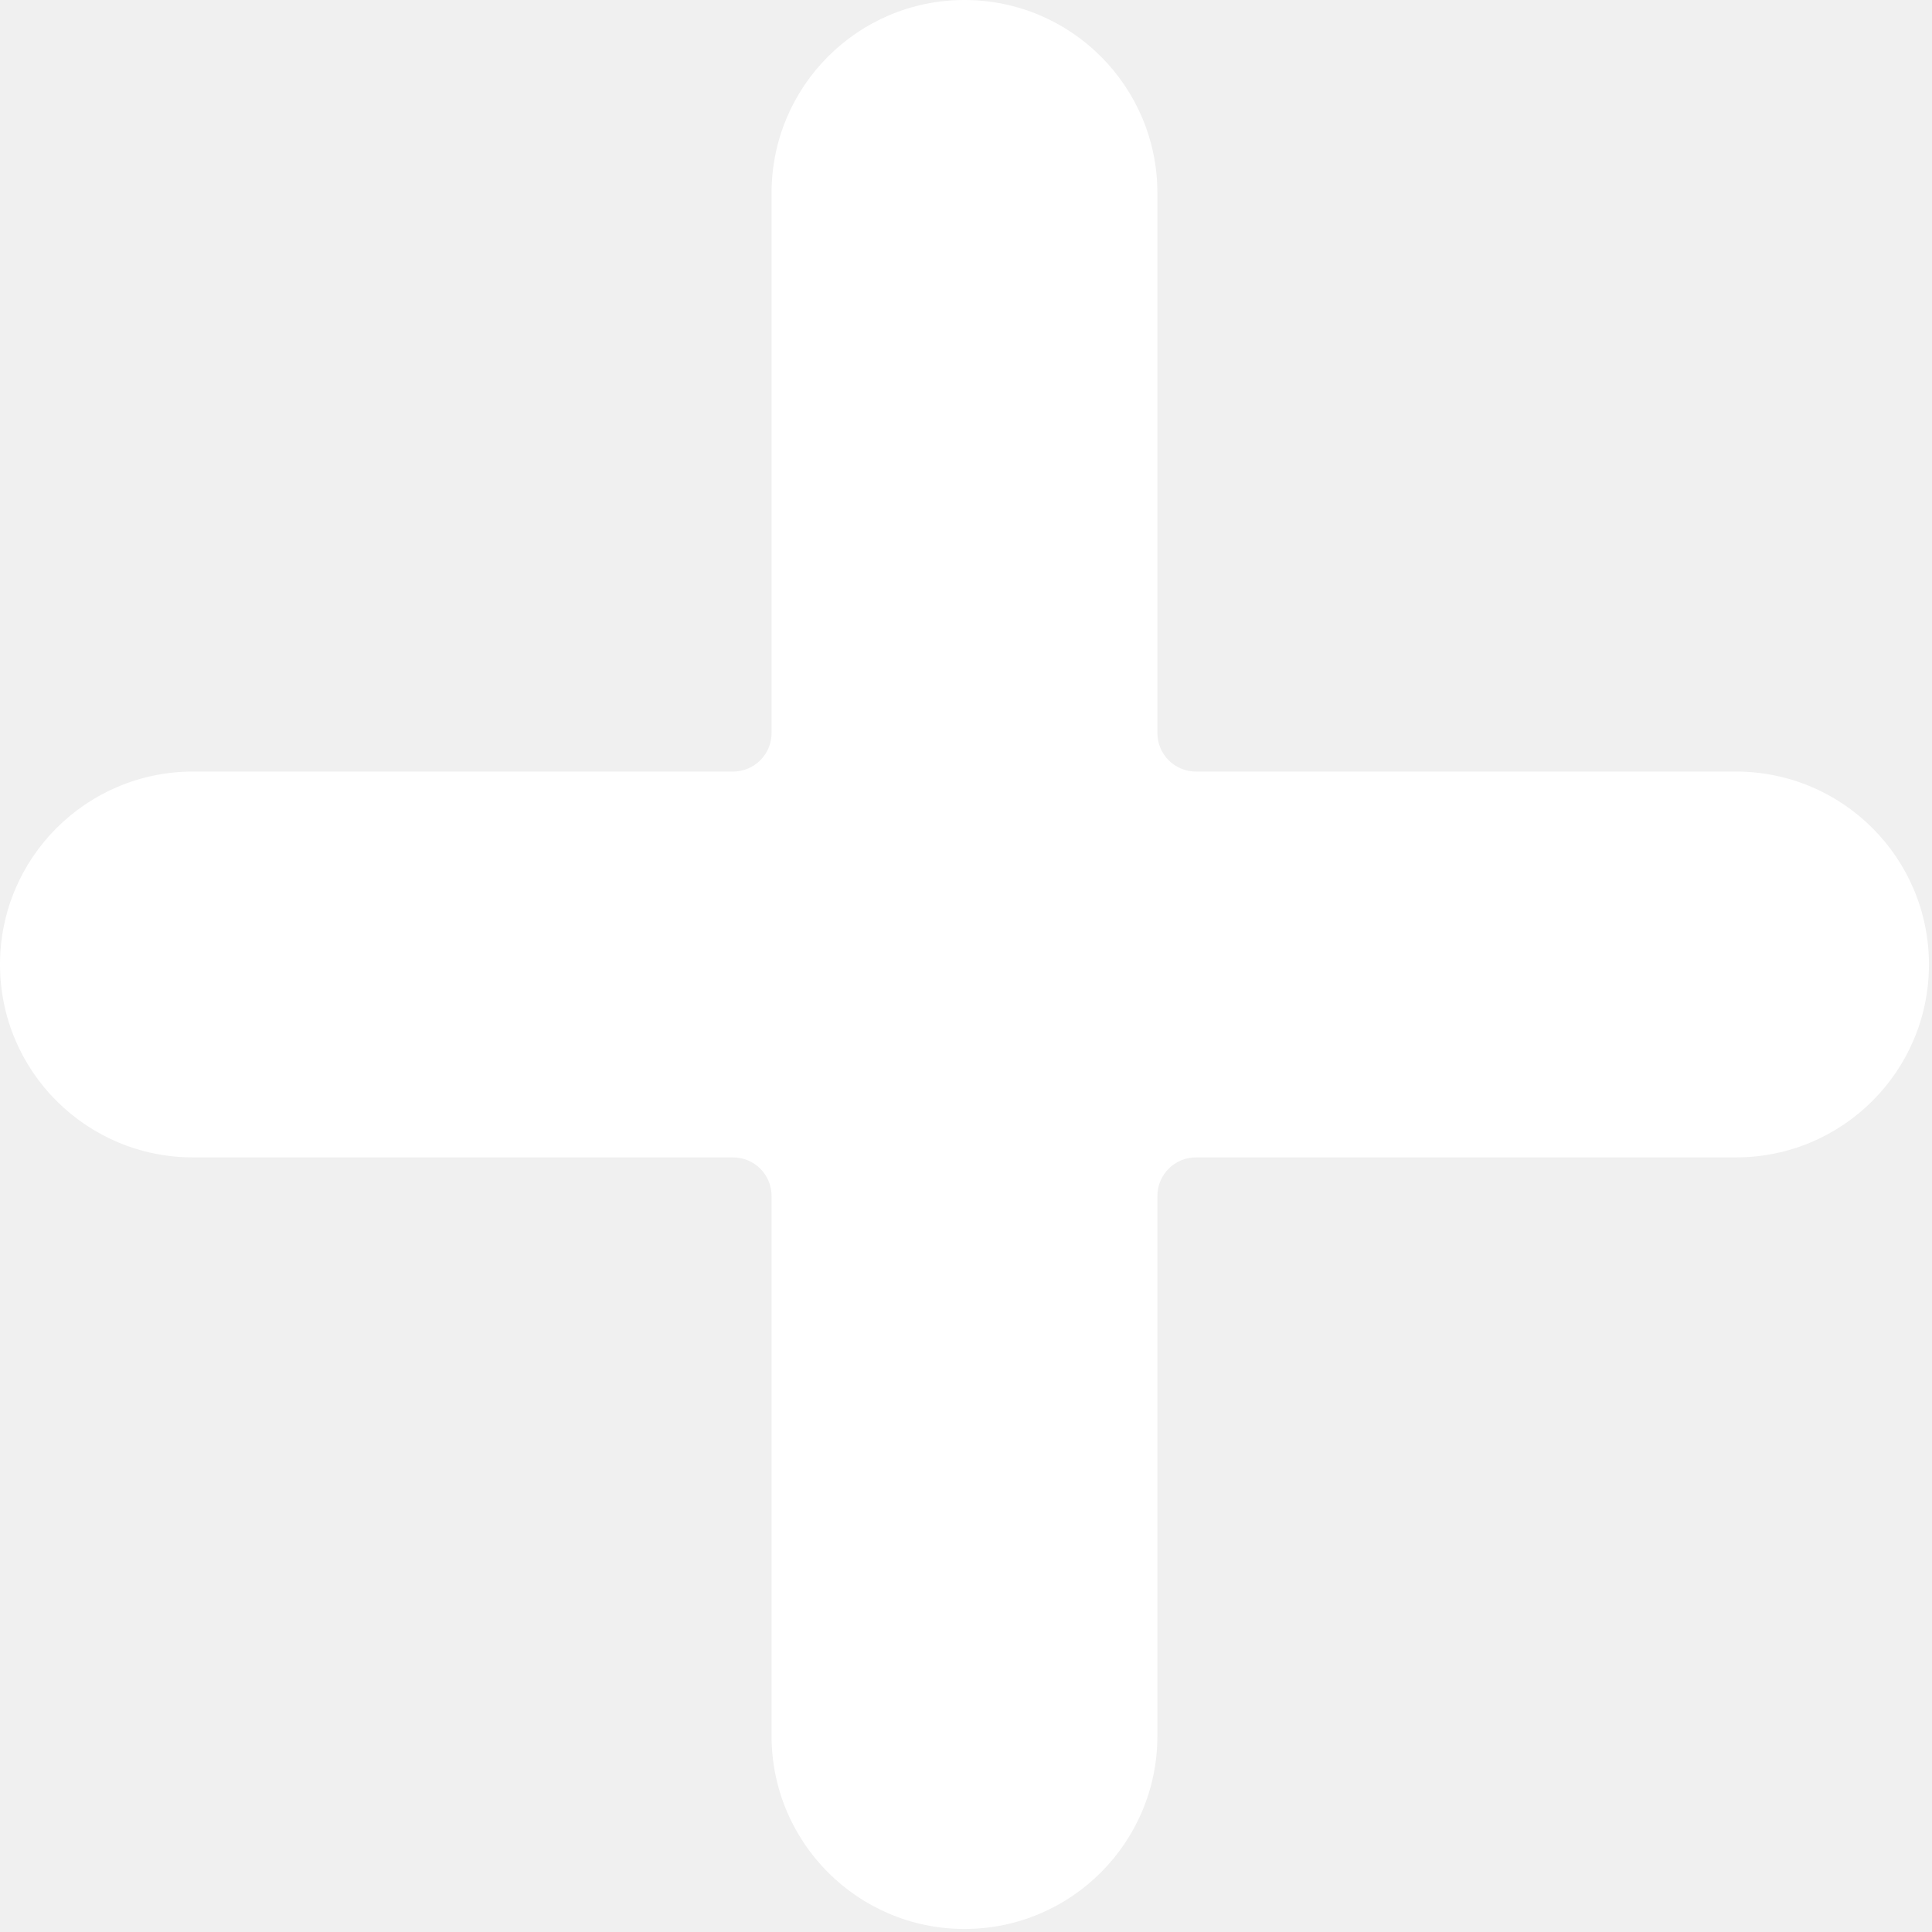
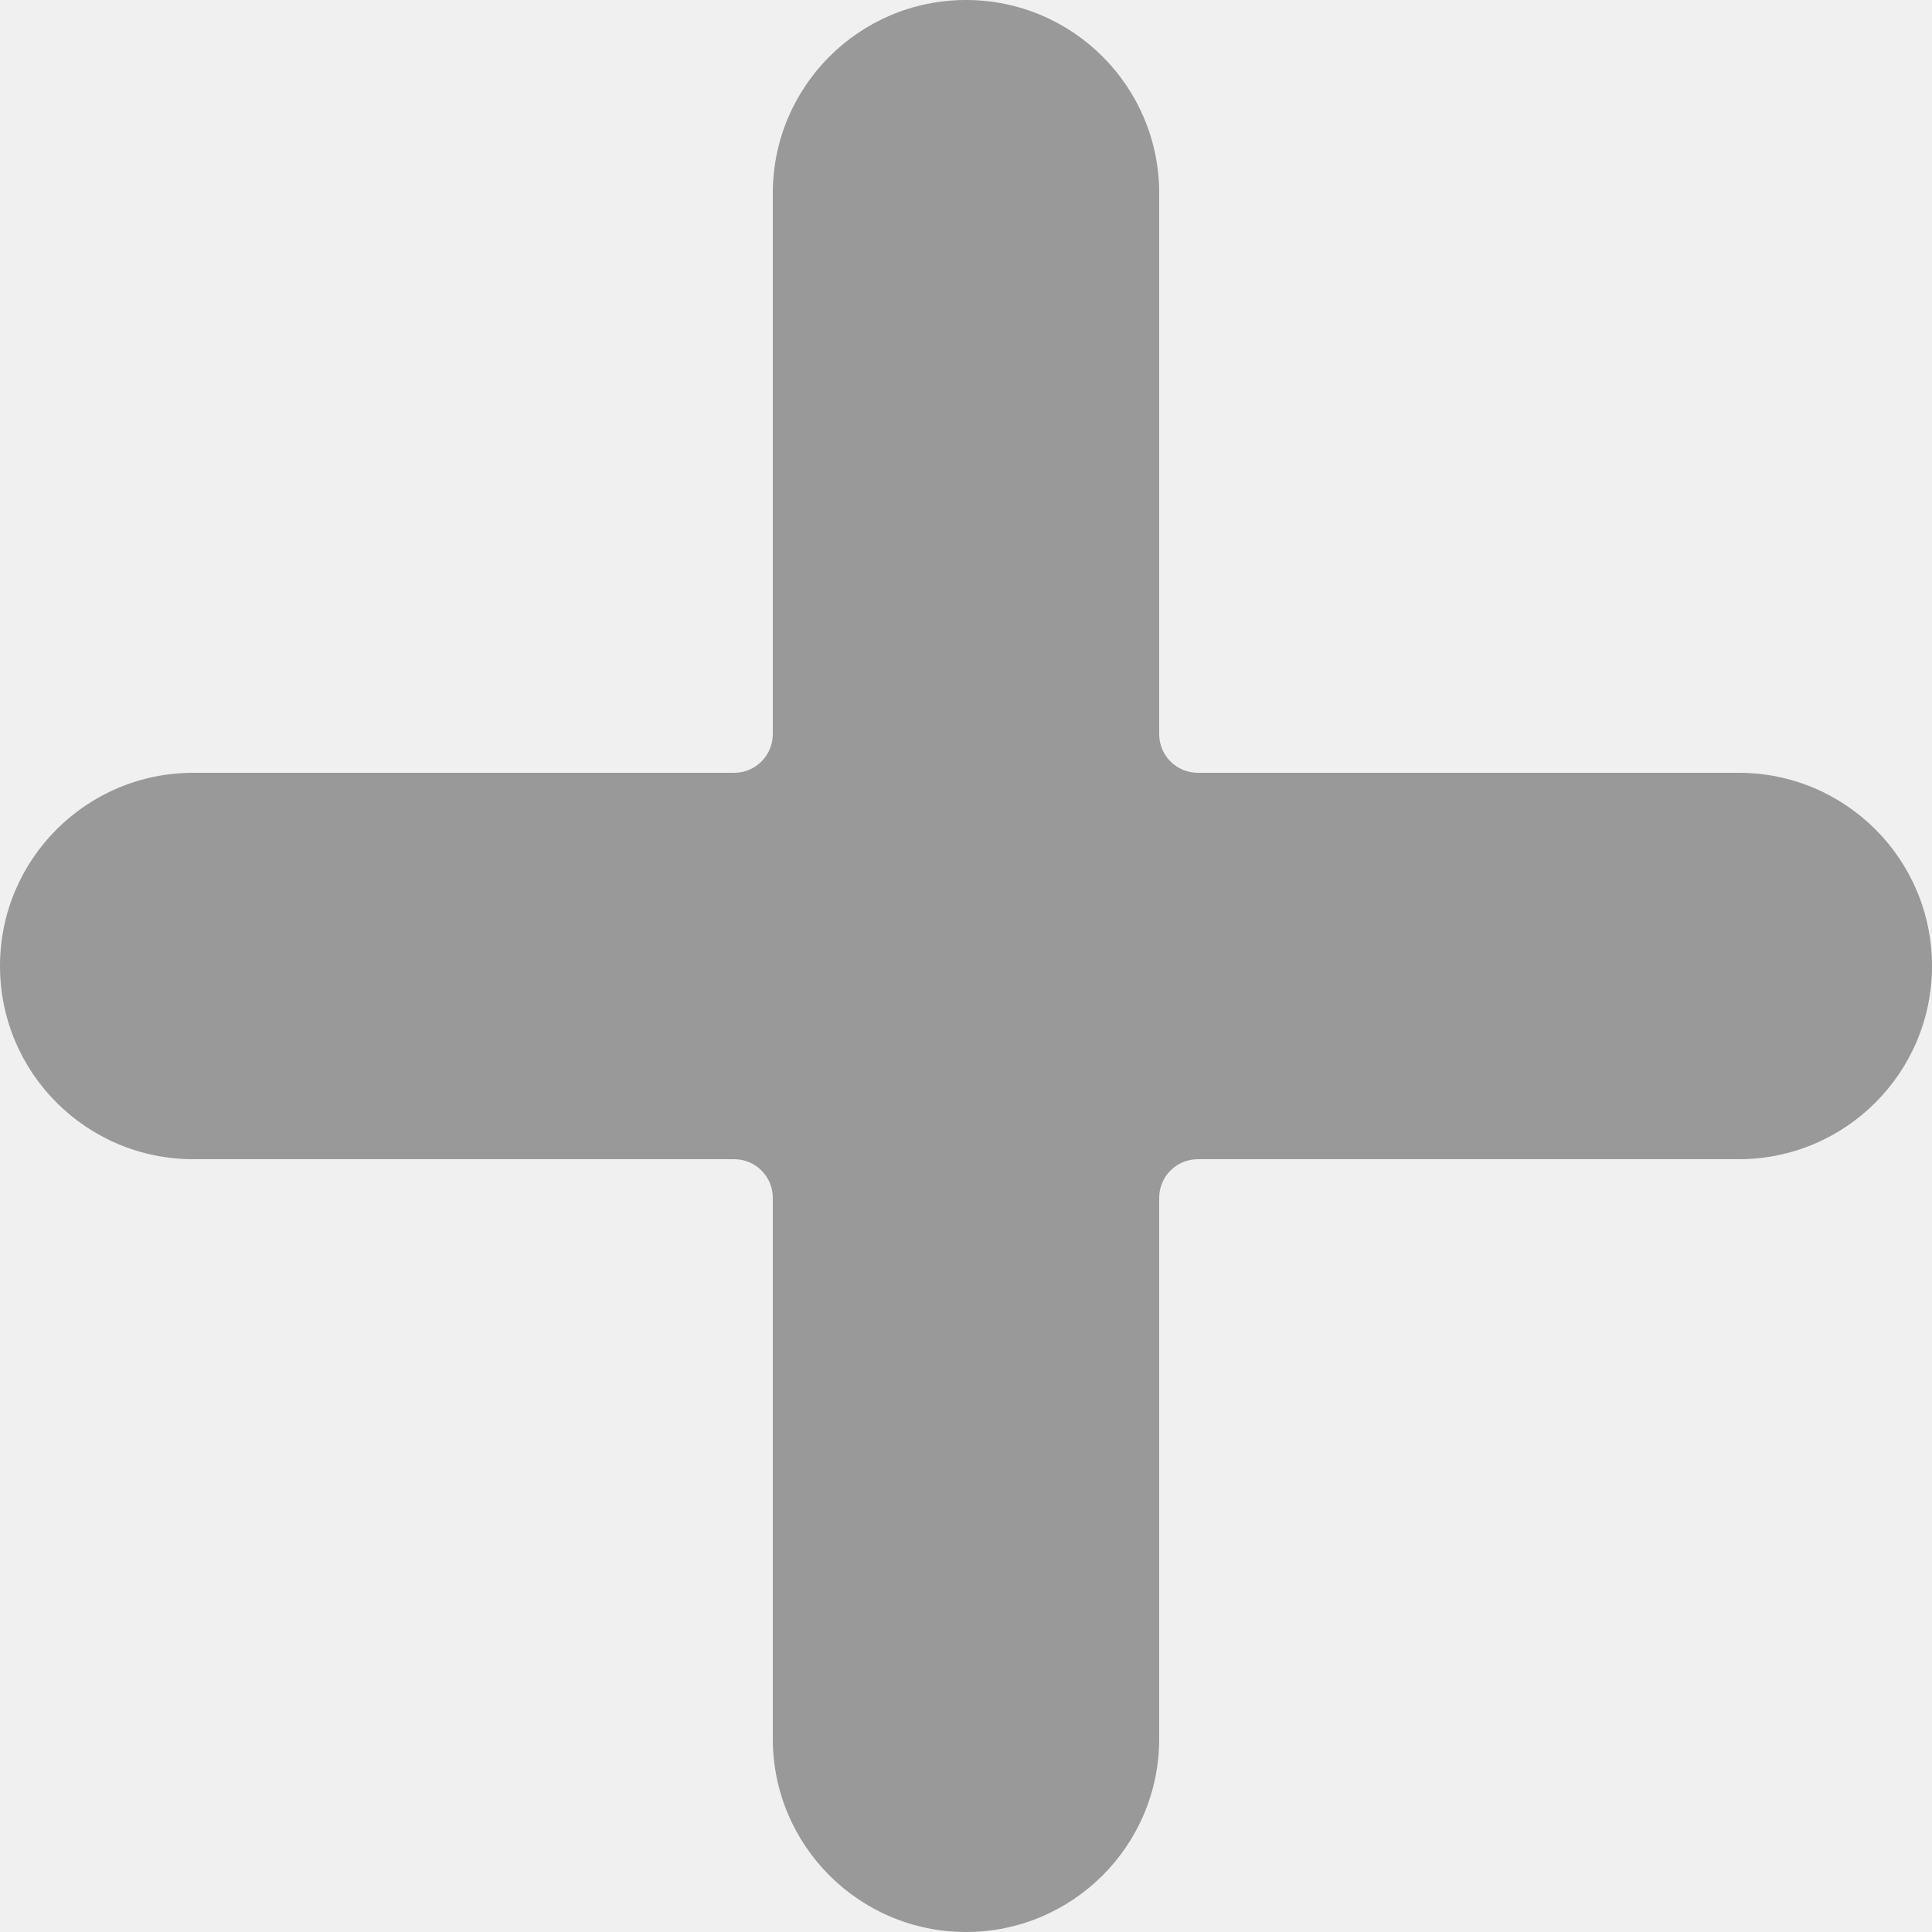
- <svg xmlns="http://www.w3.org/2000/svg" width="49" height="49" viewBox="0 0 49 49" fill="none">
-   <path d="M24.461 0C27.163 1.18096e-07 29.354 2.191 29.354 4.893V18.591C29.354 19.131 29.792 19.569 30.332 19.569H44.03C46.732 19.569 48.923 21.76 48.923 24.462C48.923 27.164 46.732 29.354 44.03 29.354H30.332C29.792 29.354 29.354 29.792 29.354 30.332V44.031C29.353 46.733 27.163 48.923 24.461 48.923C21.759 48.923 19.57 46.733 19.569 44.031V30.332C19.569 29.792 19.131 29.354 18.591 29.354H4.893C2.191 29.354 0 27.164 0 24.462C0 21.76 2.191 19.569 4.893 19.569H18.591C19.131 19.569 19.569 19.131 19.569 18.591V4.893C19.569 2.191 21.759 0 24.461 0Z" fill="white" />
+ <svg xmlns="http://www.w3.org/2000/svg" width="18" height="18" viewBox="0 0 18 18" fill="none">
+   <path d="M9 0C9.994 4.34476e-08 10.8 0.806 10.8 1.8V6.84C10.8 7.039 10.961 7.2 11.16 7.2H16.2C17.194 7.2 18 8.006 18 9C18 9.994 17.194 10.8 16.2 10.8H11.16C10.961 10.8 10.8 10.961 10.8 11.16V16.2C10.8 17.194 9.994 18 9 18C8.006 18 7.2 17.194 7.2 16.2V11.16C7.2 10.961 7.039 10.8 6.84 10.8H1.8C0.806 10.8 0 9.994 0 9C0 8.006 0.806 7.2 1.8 7.2H6.84C7.039 7.2 7.2 7.039 7.2 6.84V1.8C7.2 0.806 8.006 8.88731e-05 9 0Z" fill="#999999" />
</svg>
